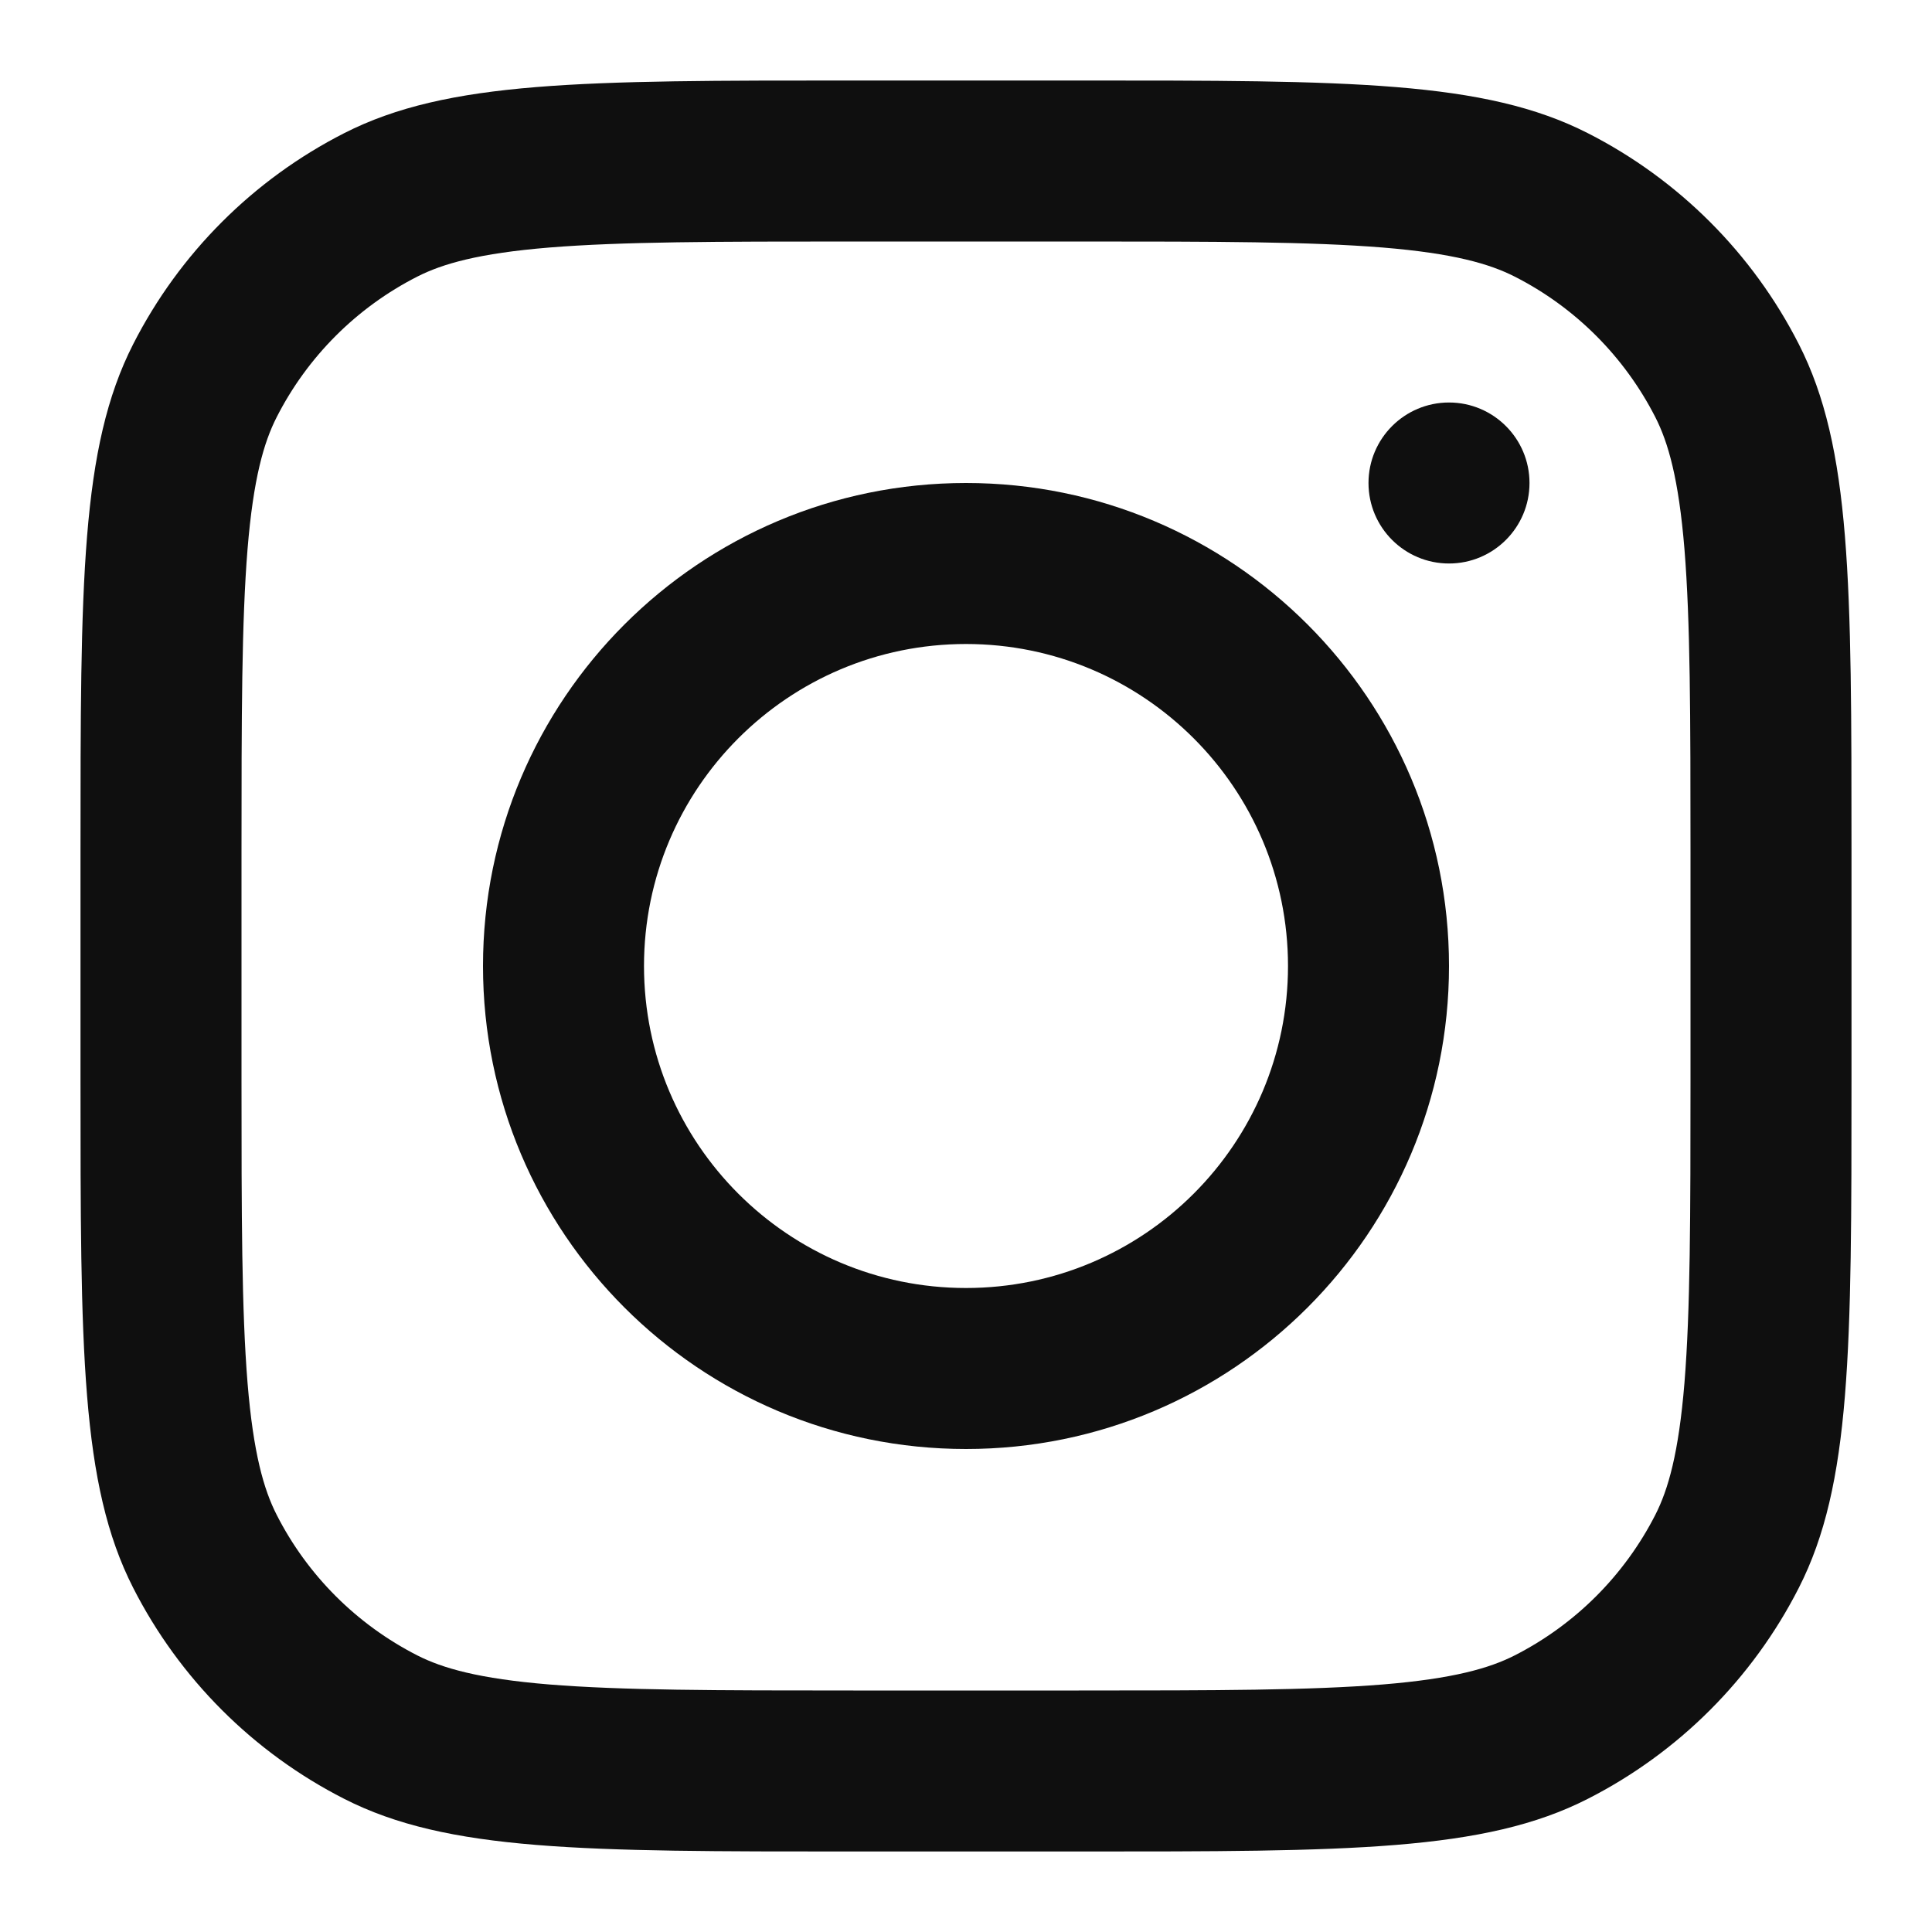
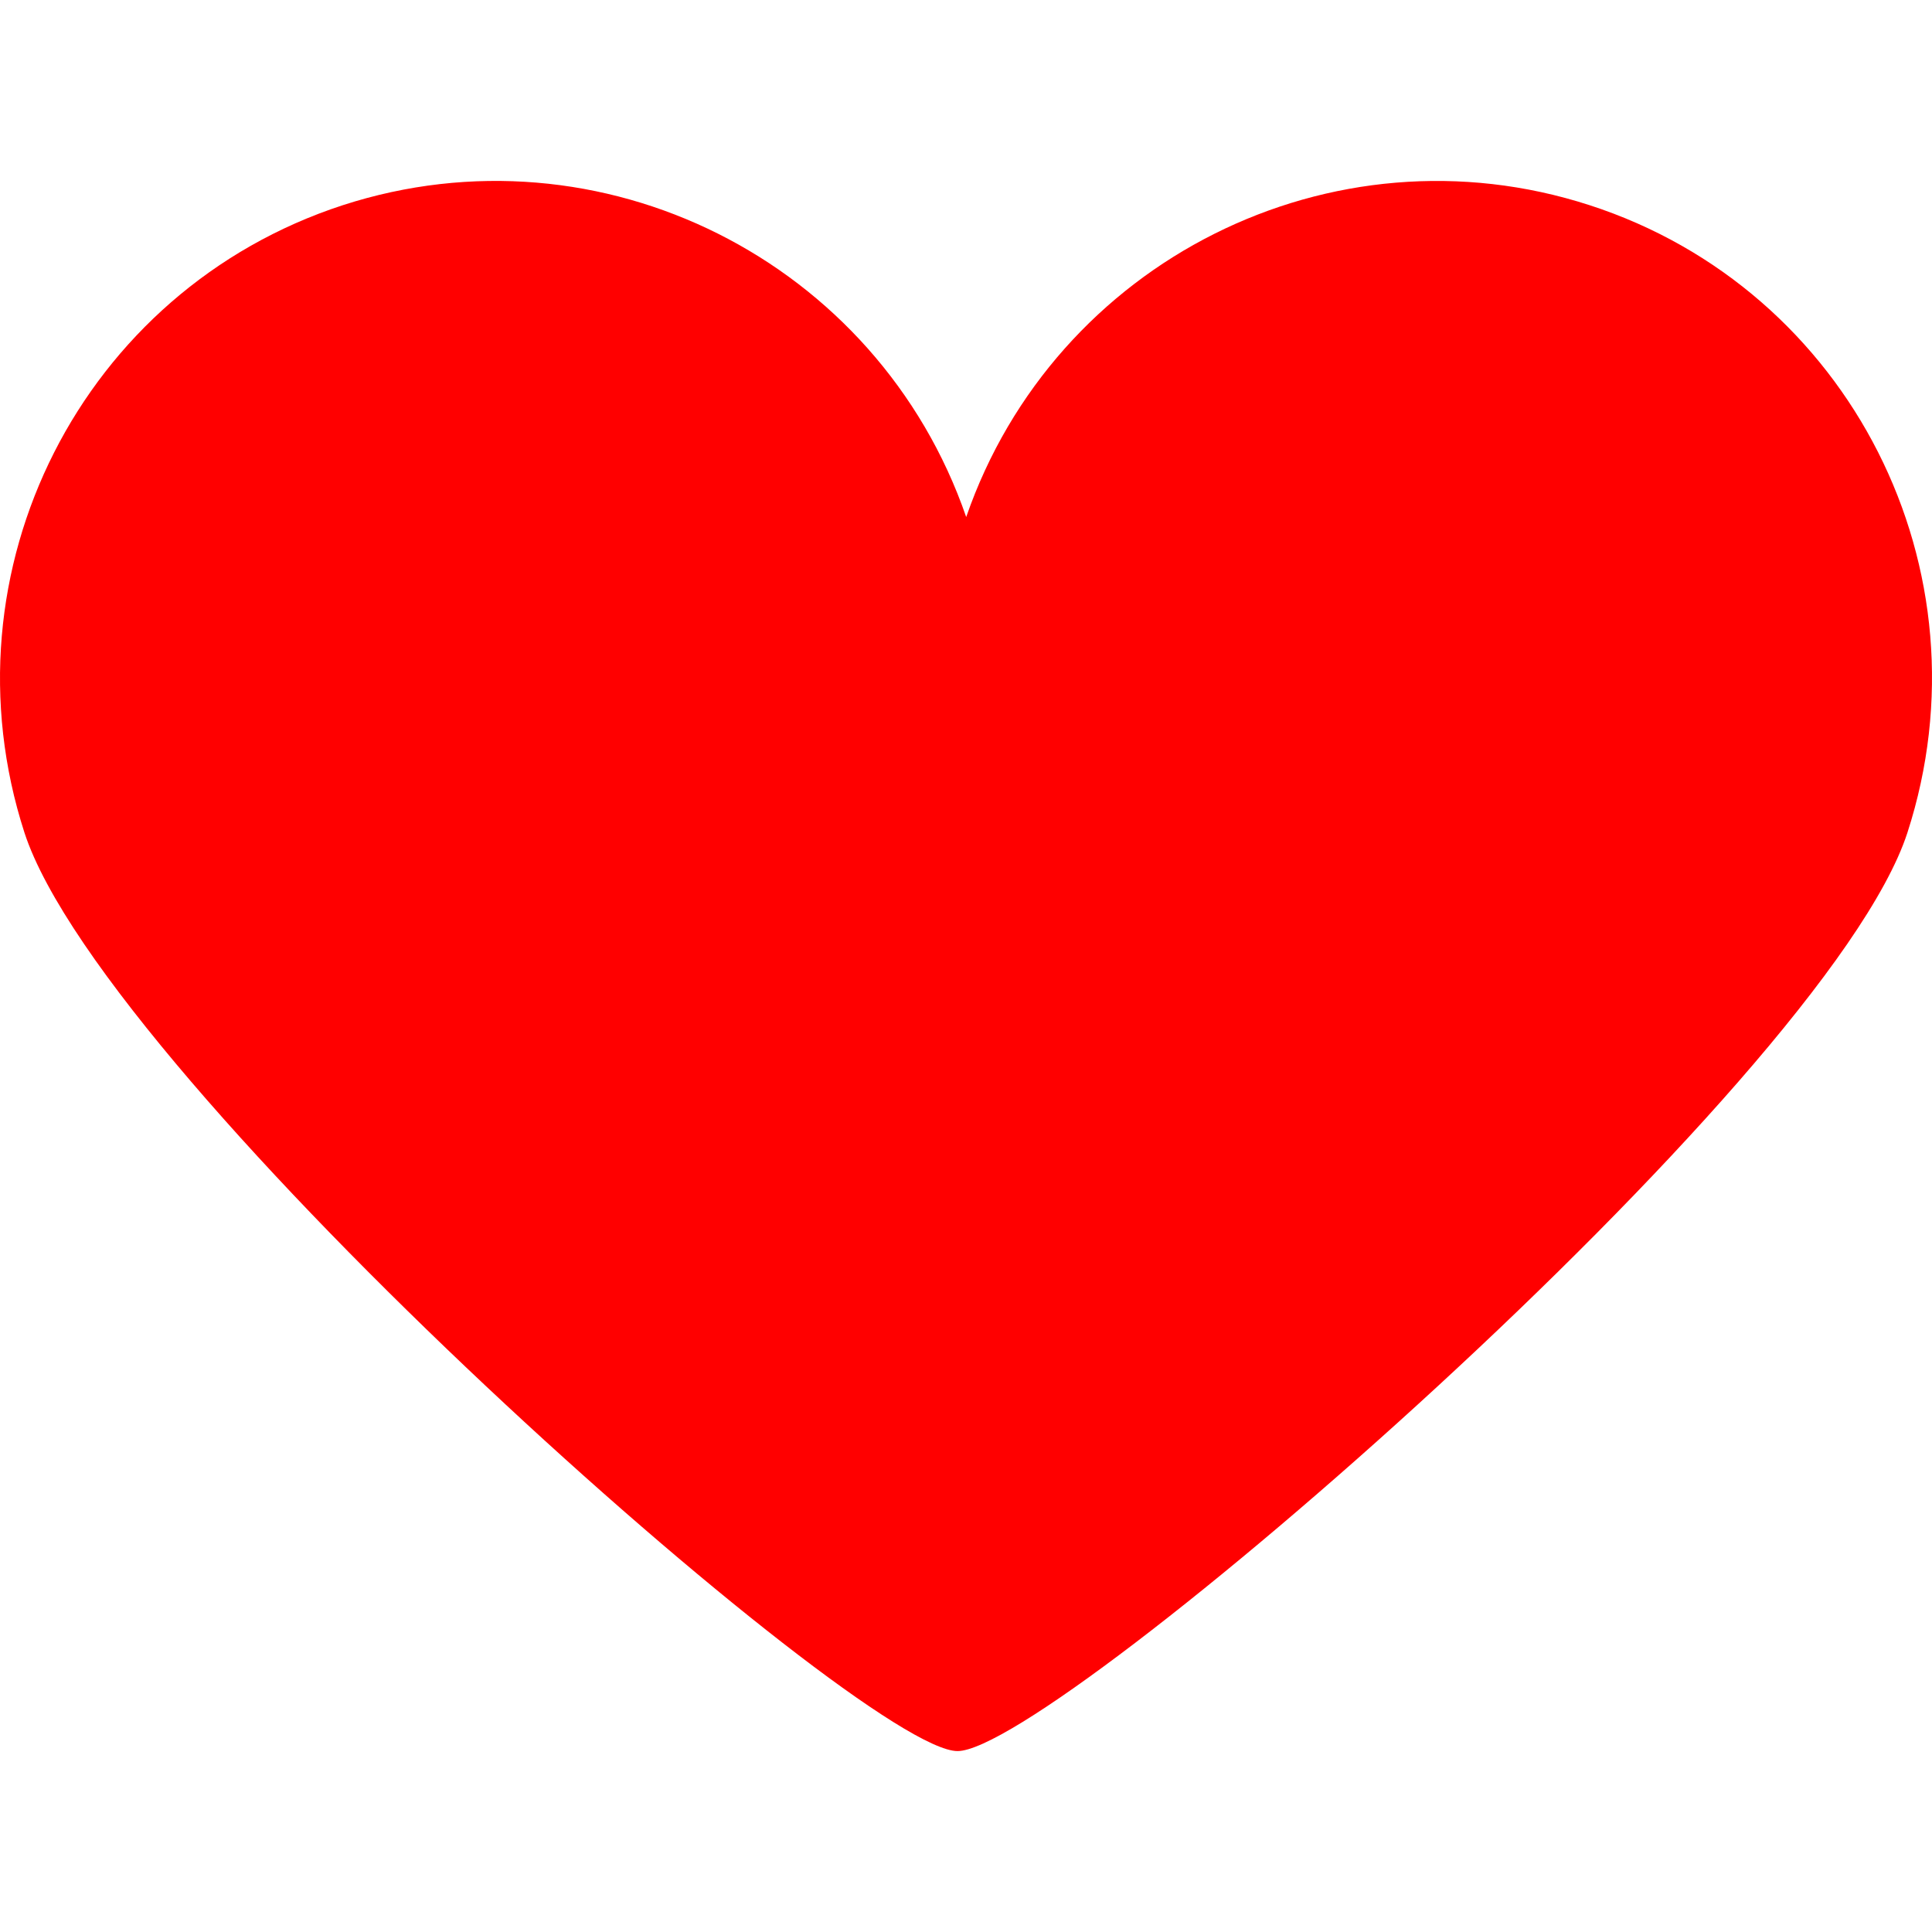
- <svg xmlns="http://www.w3.org/2000/svg" width="800px" height="800px" viewBox="0 0 24 24" fill="none">
-   <path fill-rule="evenodd" clip-rule="evenodd" d="M12 18C15.314 18 18 15.314 18 12C18 8.686 15.314 6 12 6C8.686 6 6 8.686 6 12C6 15.314 8.686 18 12 18ZM12 16C14.209 16 16 14.209 16 12C16 9.791 14.209 8 12 8C9.791 8 8 9.791 8 12C8 14.209 9.791 16 12 16Z" fill="#0F0F0F" />
-   <path d="M18 5C17.448 5 17 5.448 17 6C17 6.552 17.448 7 18 7C18.552 7 19 6.552 19 6C19 5.448 18.552 5 18 5Z" fill="#0F0F0F" />
-   <path fill-rule="evenodd" clip-rule="evenodd" d="M1.654 4.276C1 5.56 1 7.24 1 10.6V13.4C1 16.76 1 18.441 1.654 19.724C2.229 20.853 3.147 21.771 4.276 22.346C5.56 23 7.24 23 10.6 23H13.4C16.76 23 18.441 23 19.724 22.346C20.853 21.771 21.771 20.853 22.346 19.724C23 18.441 23 16.76 23 13.4V10.6C23 7.24 23 5.56 22.346 4.276C21.771 3.147 20.853 2.229 19.724 1.654C18.441 1 16.76 1 13.4 1H10.6C7.24 1 5.56 1 4.276 1.654C3.147 2.229 2.229 3.147 1.654 4.276ZM13.4 3H10.6C8.887 3 7.722 3.002 6.822 3.075C5.945 3.147 5.497 3.277 5.184 3.436C4.431 3.819 3.819 4.431 3.436 5.184C3.277 5.497 3.147 5.945 3.075 6.822C3.002 7.722 3 8.887 3 10.6V13.4C3 15.113 3.002 16.278 3.075 17.178C3.147 18.055 3.277 18.503 3.436 18.816C3.819 19.569 4.431 20.18 5.184 20.564C5.497 20.723 5.945 20.853 6.822 20.925C7.722 20.998 8.887 21 10.6 21H13.4C15.113 21 16.278 20.998 17.178 20.925C18.055 20.853 18.503 20.723 18.816 20.564C19.569 20.18 20.18 19.569 20.564 18.816C20.723 18.503 20.853 18.055 20.925 17.178C20.998 16.278 21 15.113 21 13.4V10.6C21 8.887 20.998 7.722 20.925 6.822C20.853 5.945 20.723 5.497 20.564 5.184C20.18 4.431 19.569 3.819 18.816 3.436C18.503 3.277 18.055 3.147 17.178 3.075C16.278 3.002 15.113 3 13.4 3Z" fill="#0F0F0F" />
+ <svg xmlns="http://www.w3.org/2000/svg" fill="#ff0000" version="1.1" id="Capa_1" width="256px" height="256px" viewBox="0 0 544.58 544.58" xml:space="preserve" stroke="#ff0000" stroke-width="0.005">
+   <g id="SVGRepo_bgCarrier" stroke-width="0" />
+   <g id="SVGRepo_tracerCarrier" stroke-linecap="round" stroke-linejoin="round" />
+   <g id="SVGRepo_iconCarrier">
+     <g>
+       <path d="M448.069,57.839c-72.675-23.562-150.781,15.759-175.721,87.898C247.41,73.522,169.303,34.277,96.628,57.839 C23.111,81.784-16.975,160.885,6.894,234.708c22.95,70.38,235.773,258.876,263.006,258.876 c27.234,0,244.801-188.267,267.751-258.876C561.595,160.732,521.509,81.631,448.069,57.839z" />
+     </g>
+   </g>
</svg>
